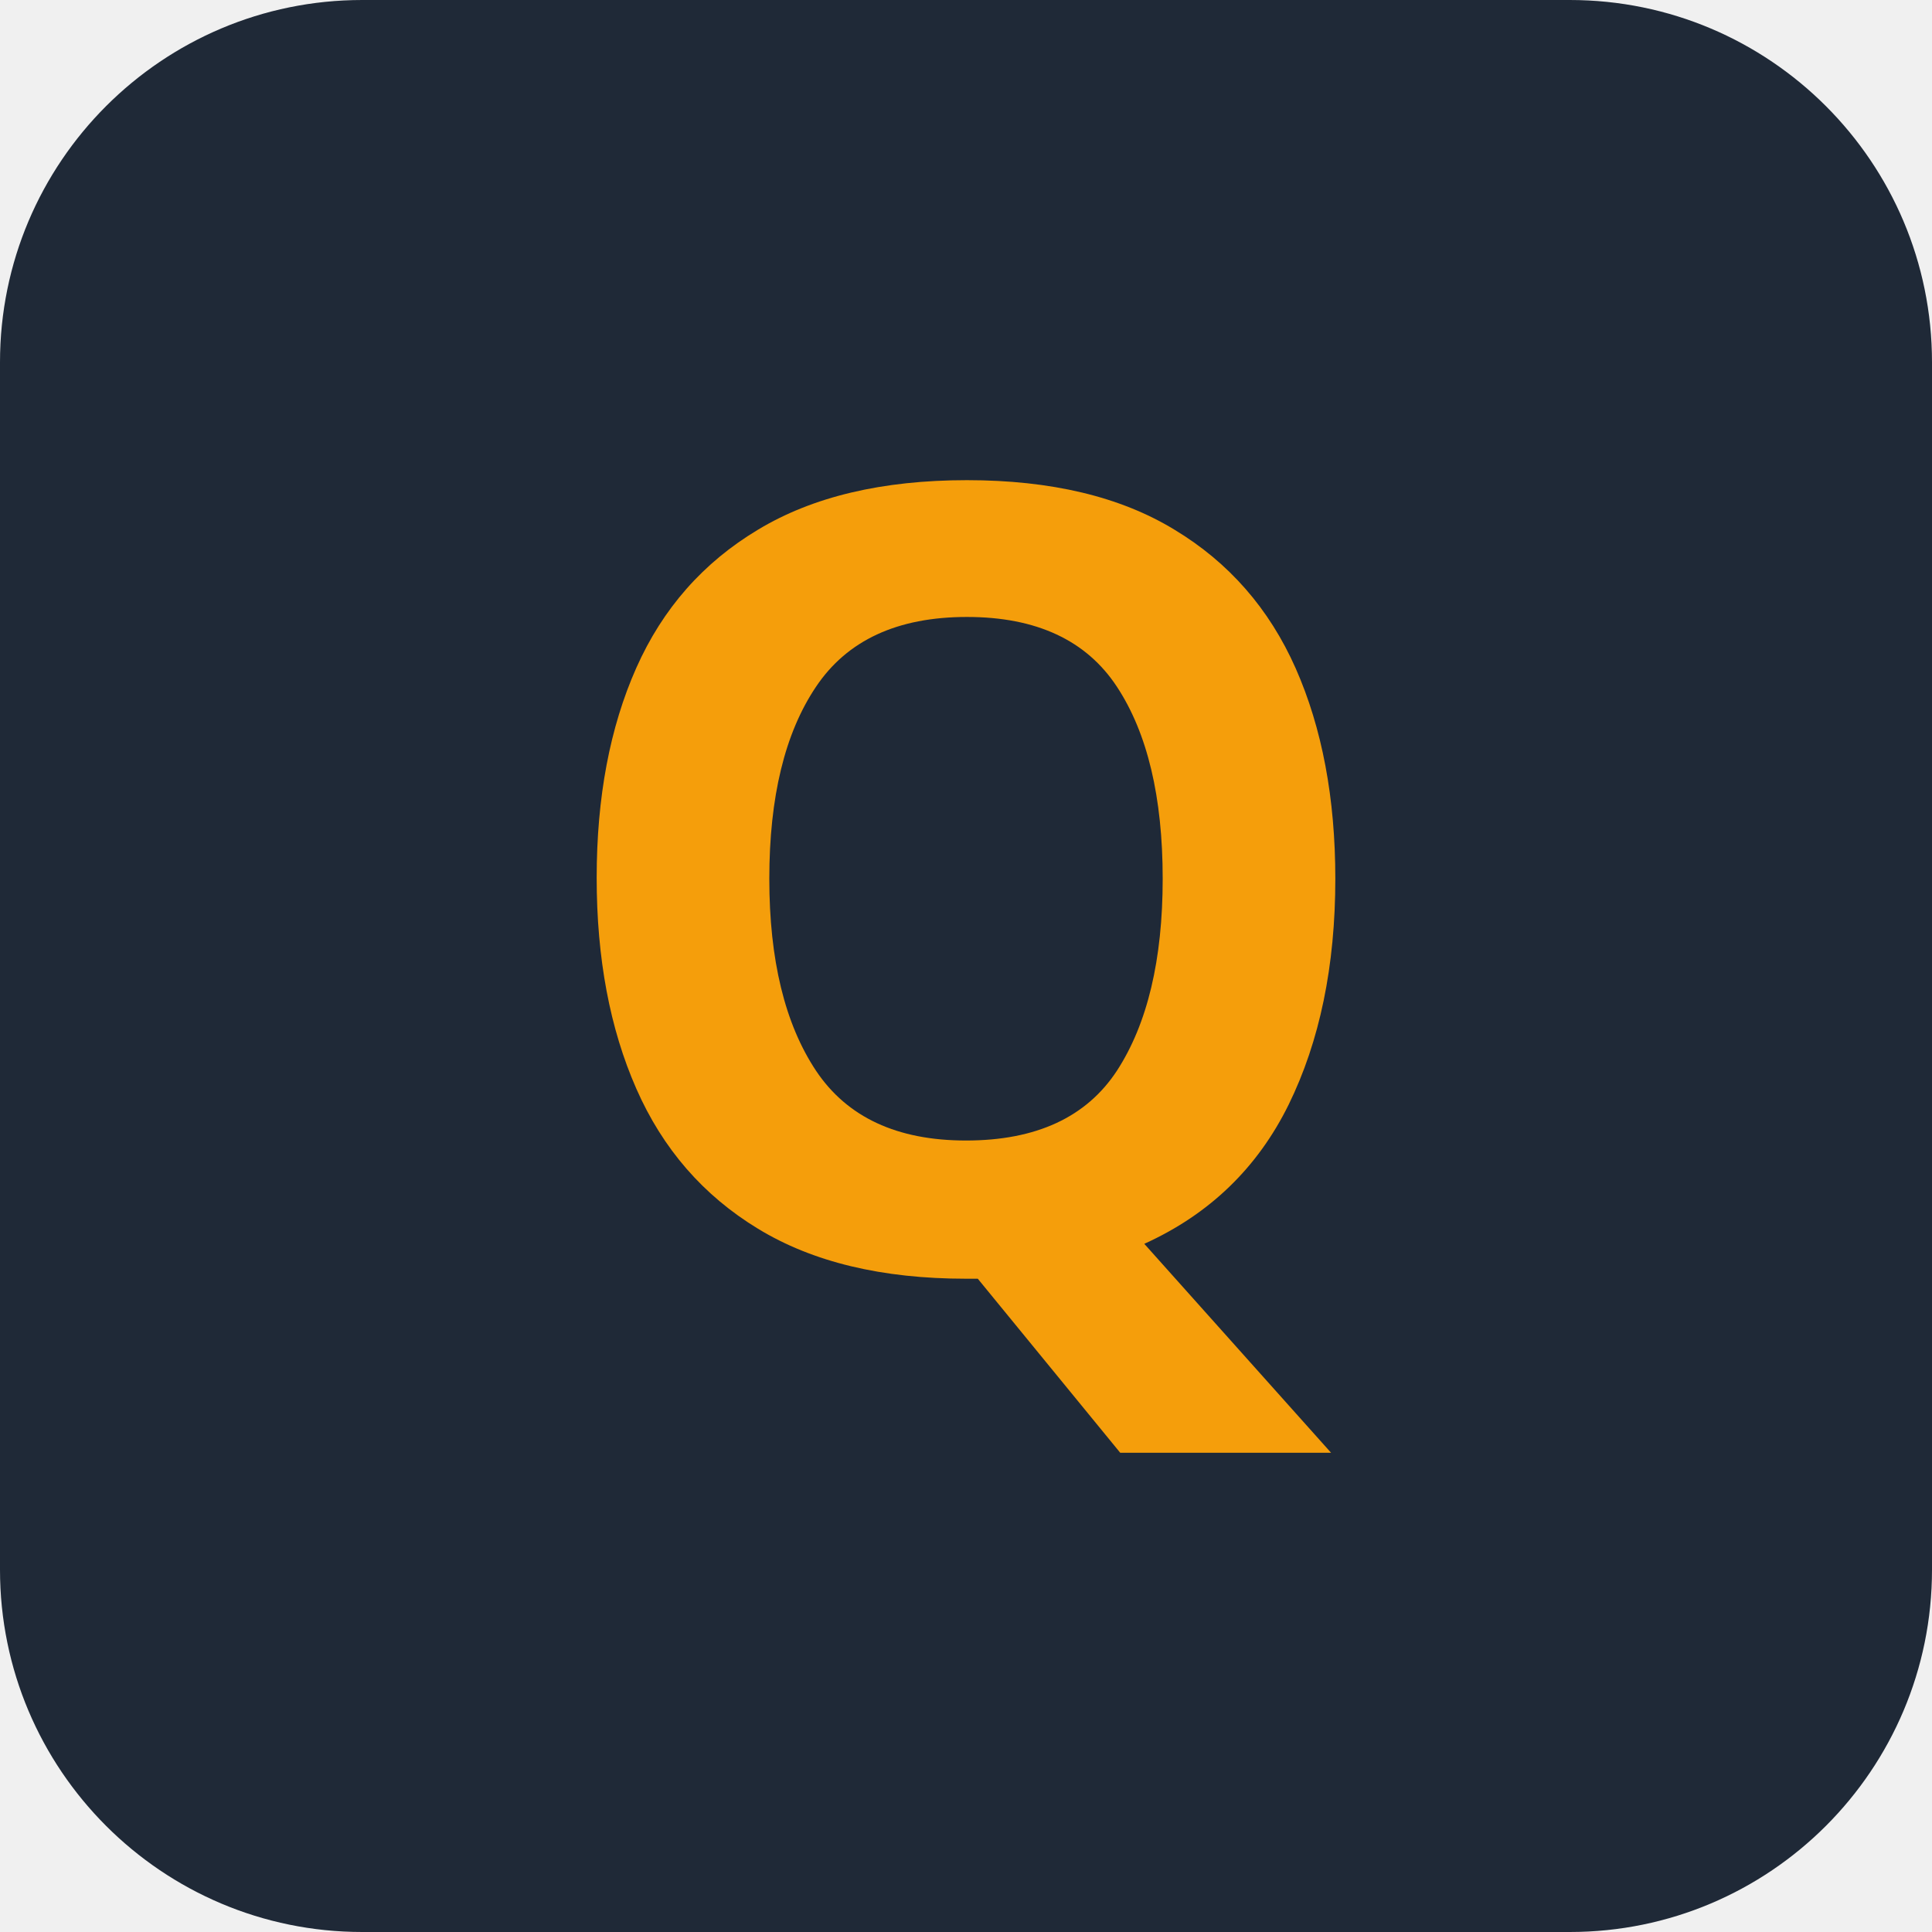
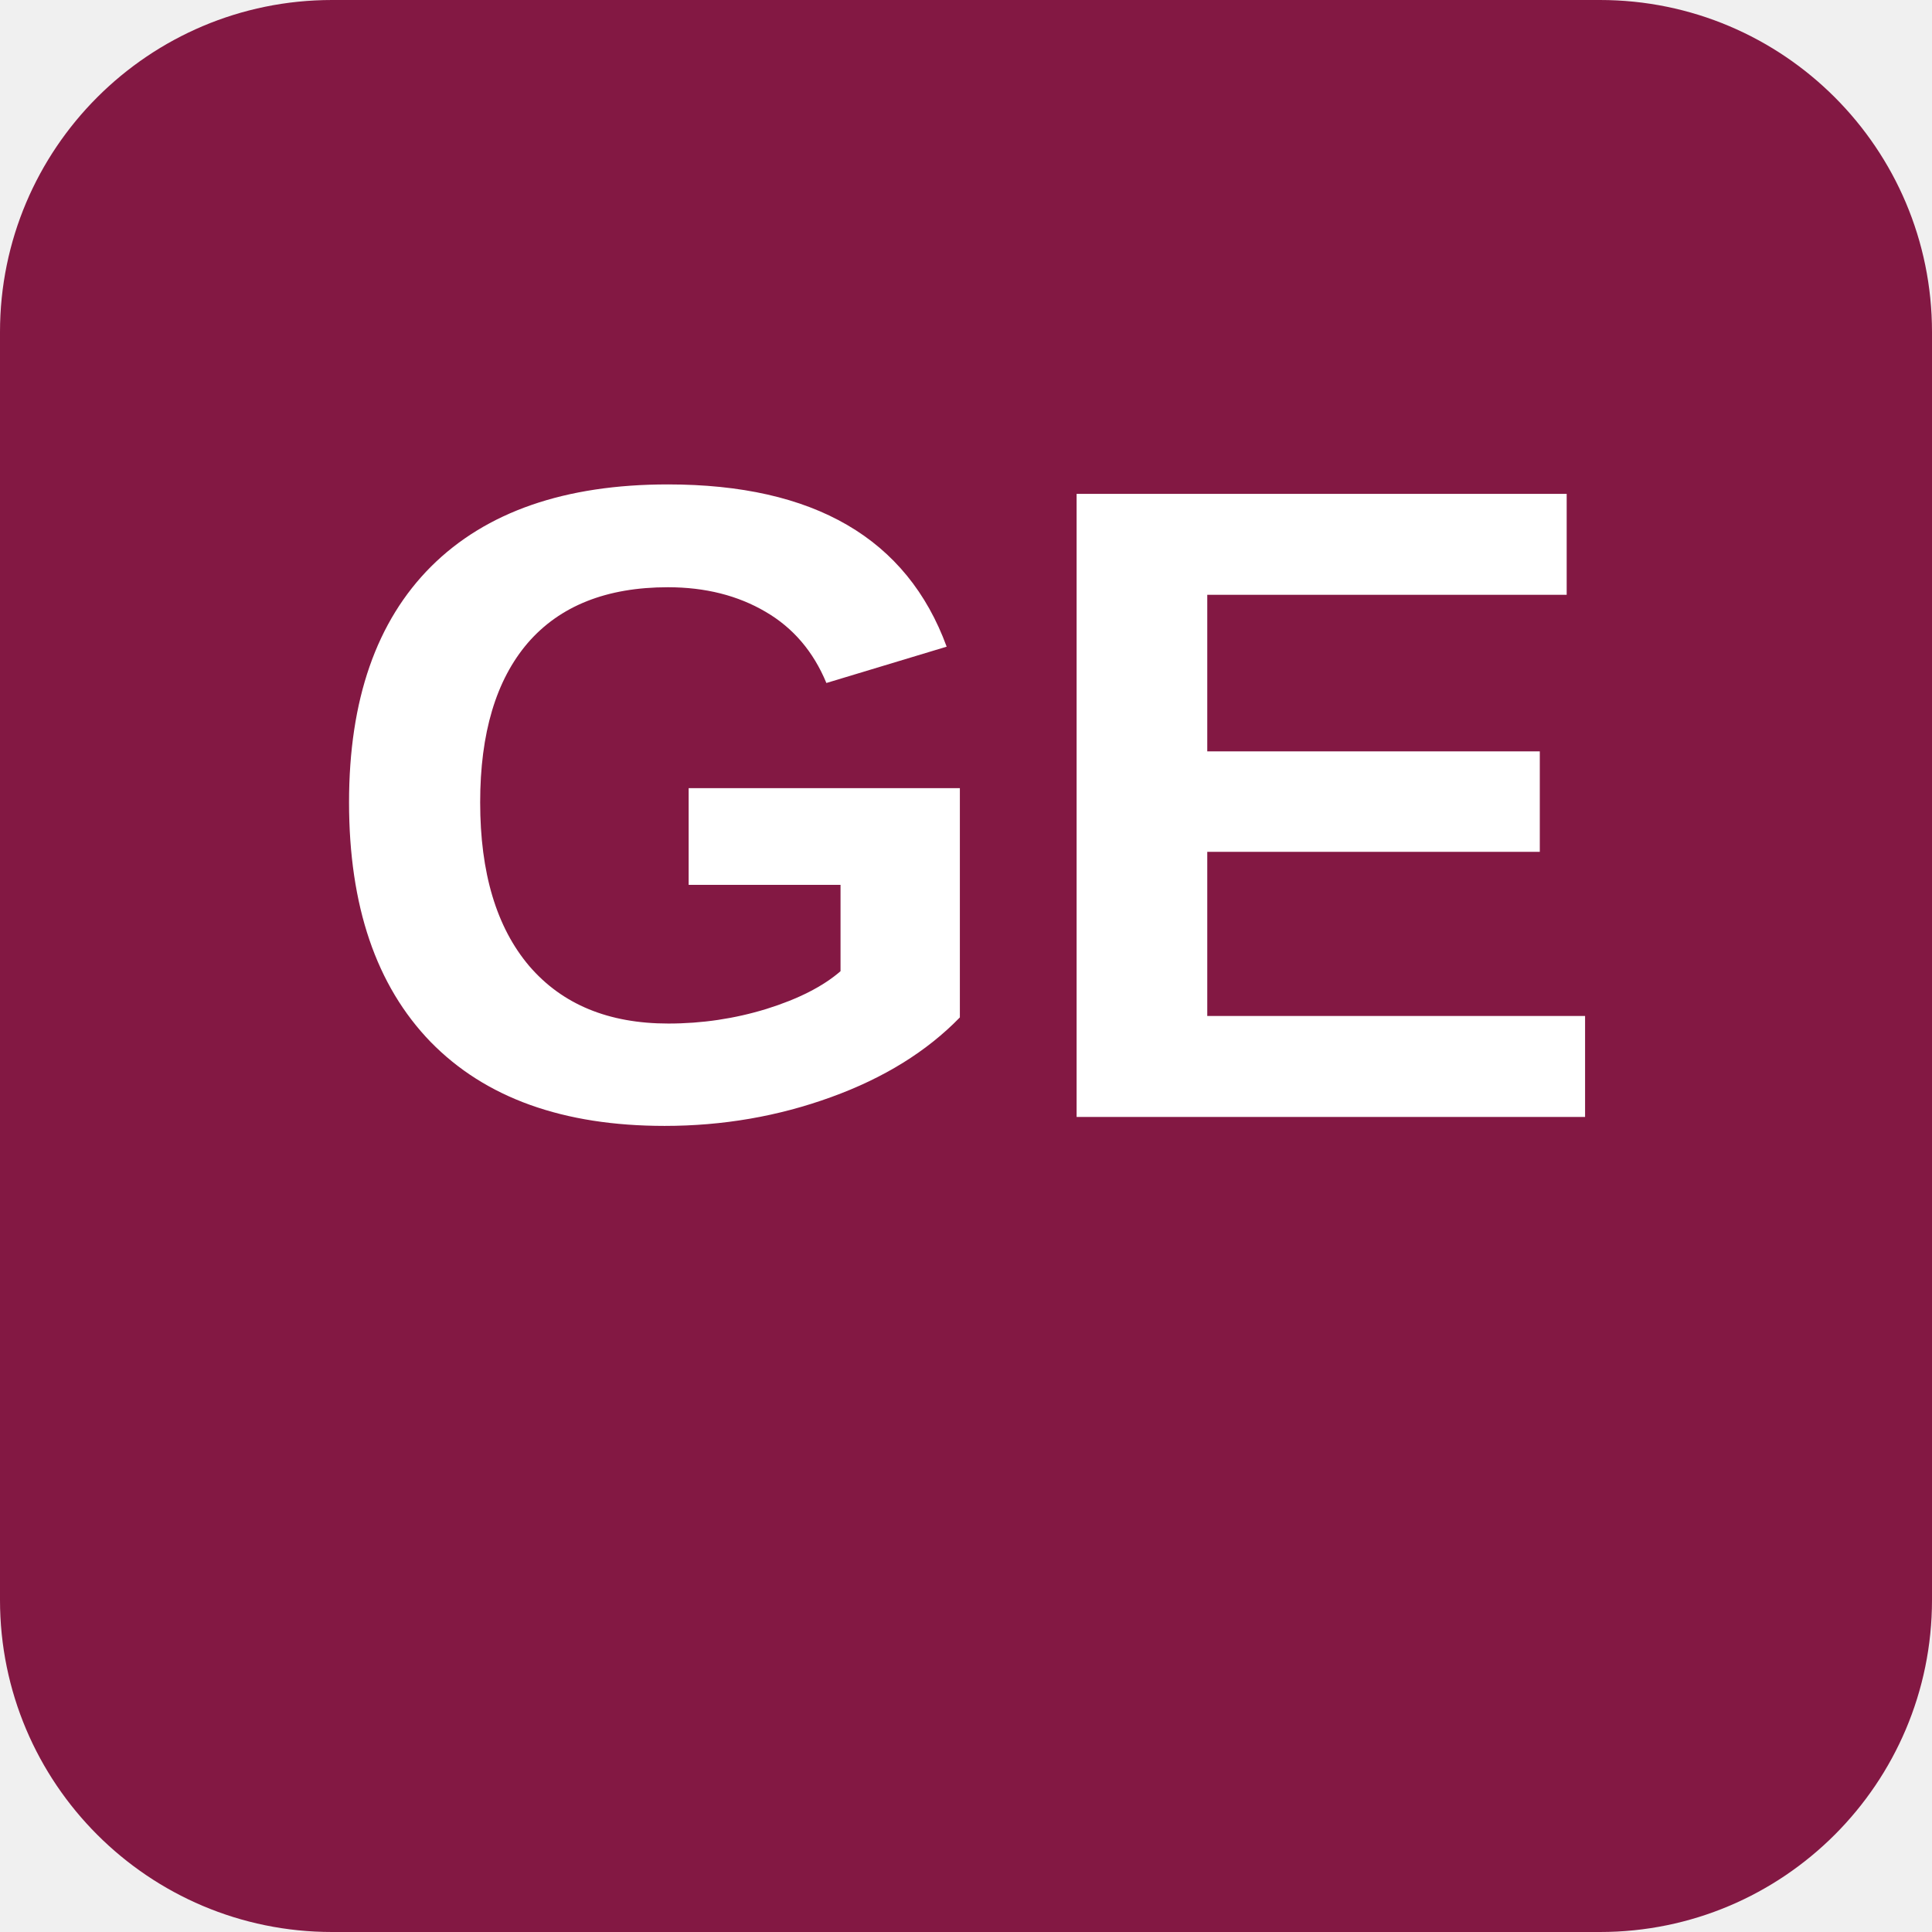
- <svg xmlns="http://www.w3.org/2000/svg" viewBox="0 0 64 64">
-   <rect width="64" height="64" rx="12" fill="#1F2937" />
-   <text x="32" y="42" font-family="system-ui,sans-serif" font-size="36" font-weight="700" text-anchor="middle" fill="#F59E0B">Q</text>
+ <svg xmlns="http://www.w3.org/2000/svg" viewBox="0 0 64 64" width="64" height="64">
+   <rect width="64" height="64" rx="11" fill="#831843" />
+   <text x="32" y="37" font-family="Arial,Helvetica,sans-serif" font-size="30" font-weight="800" text-anchor="middle" fill="#FFFFFF">GE</text>
</svg>
